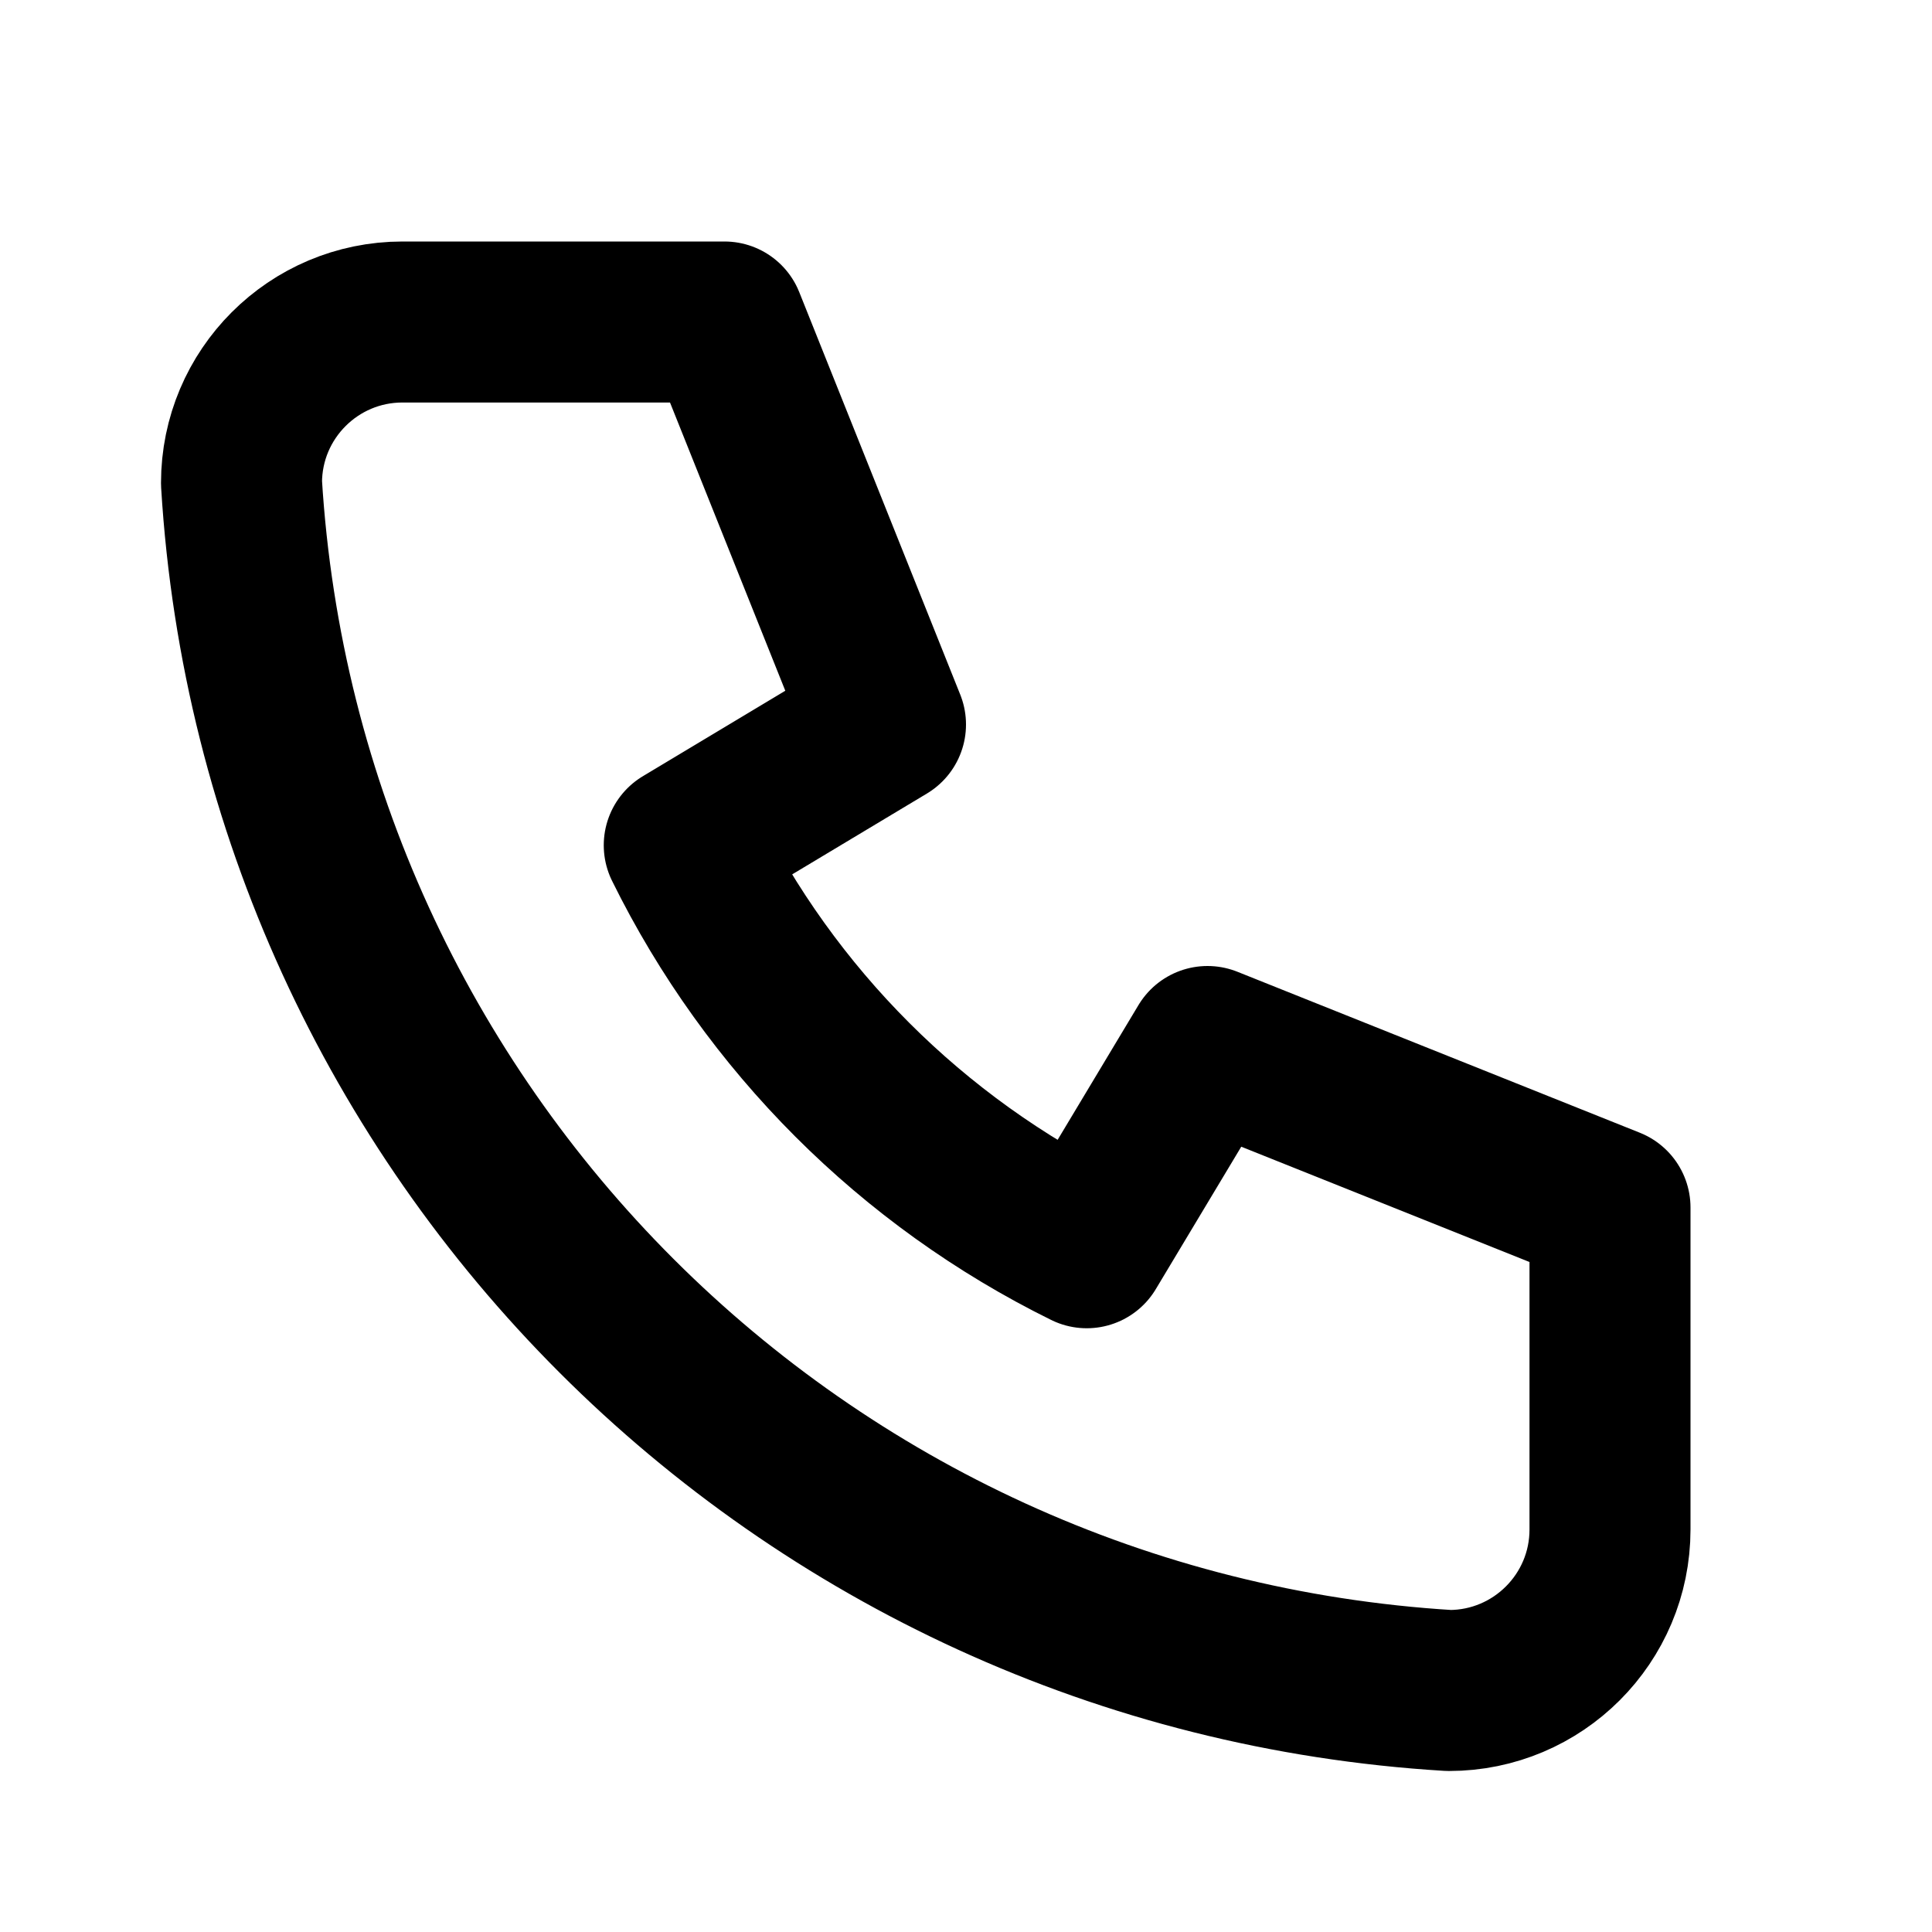
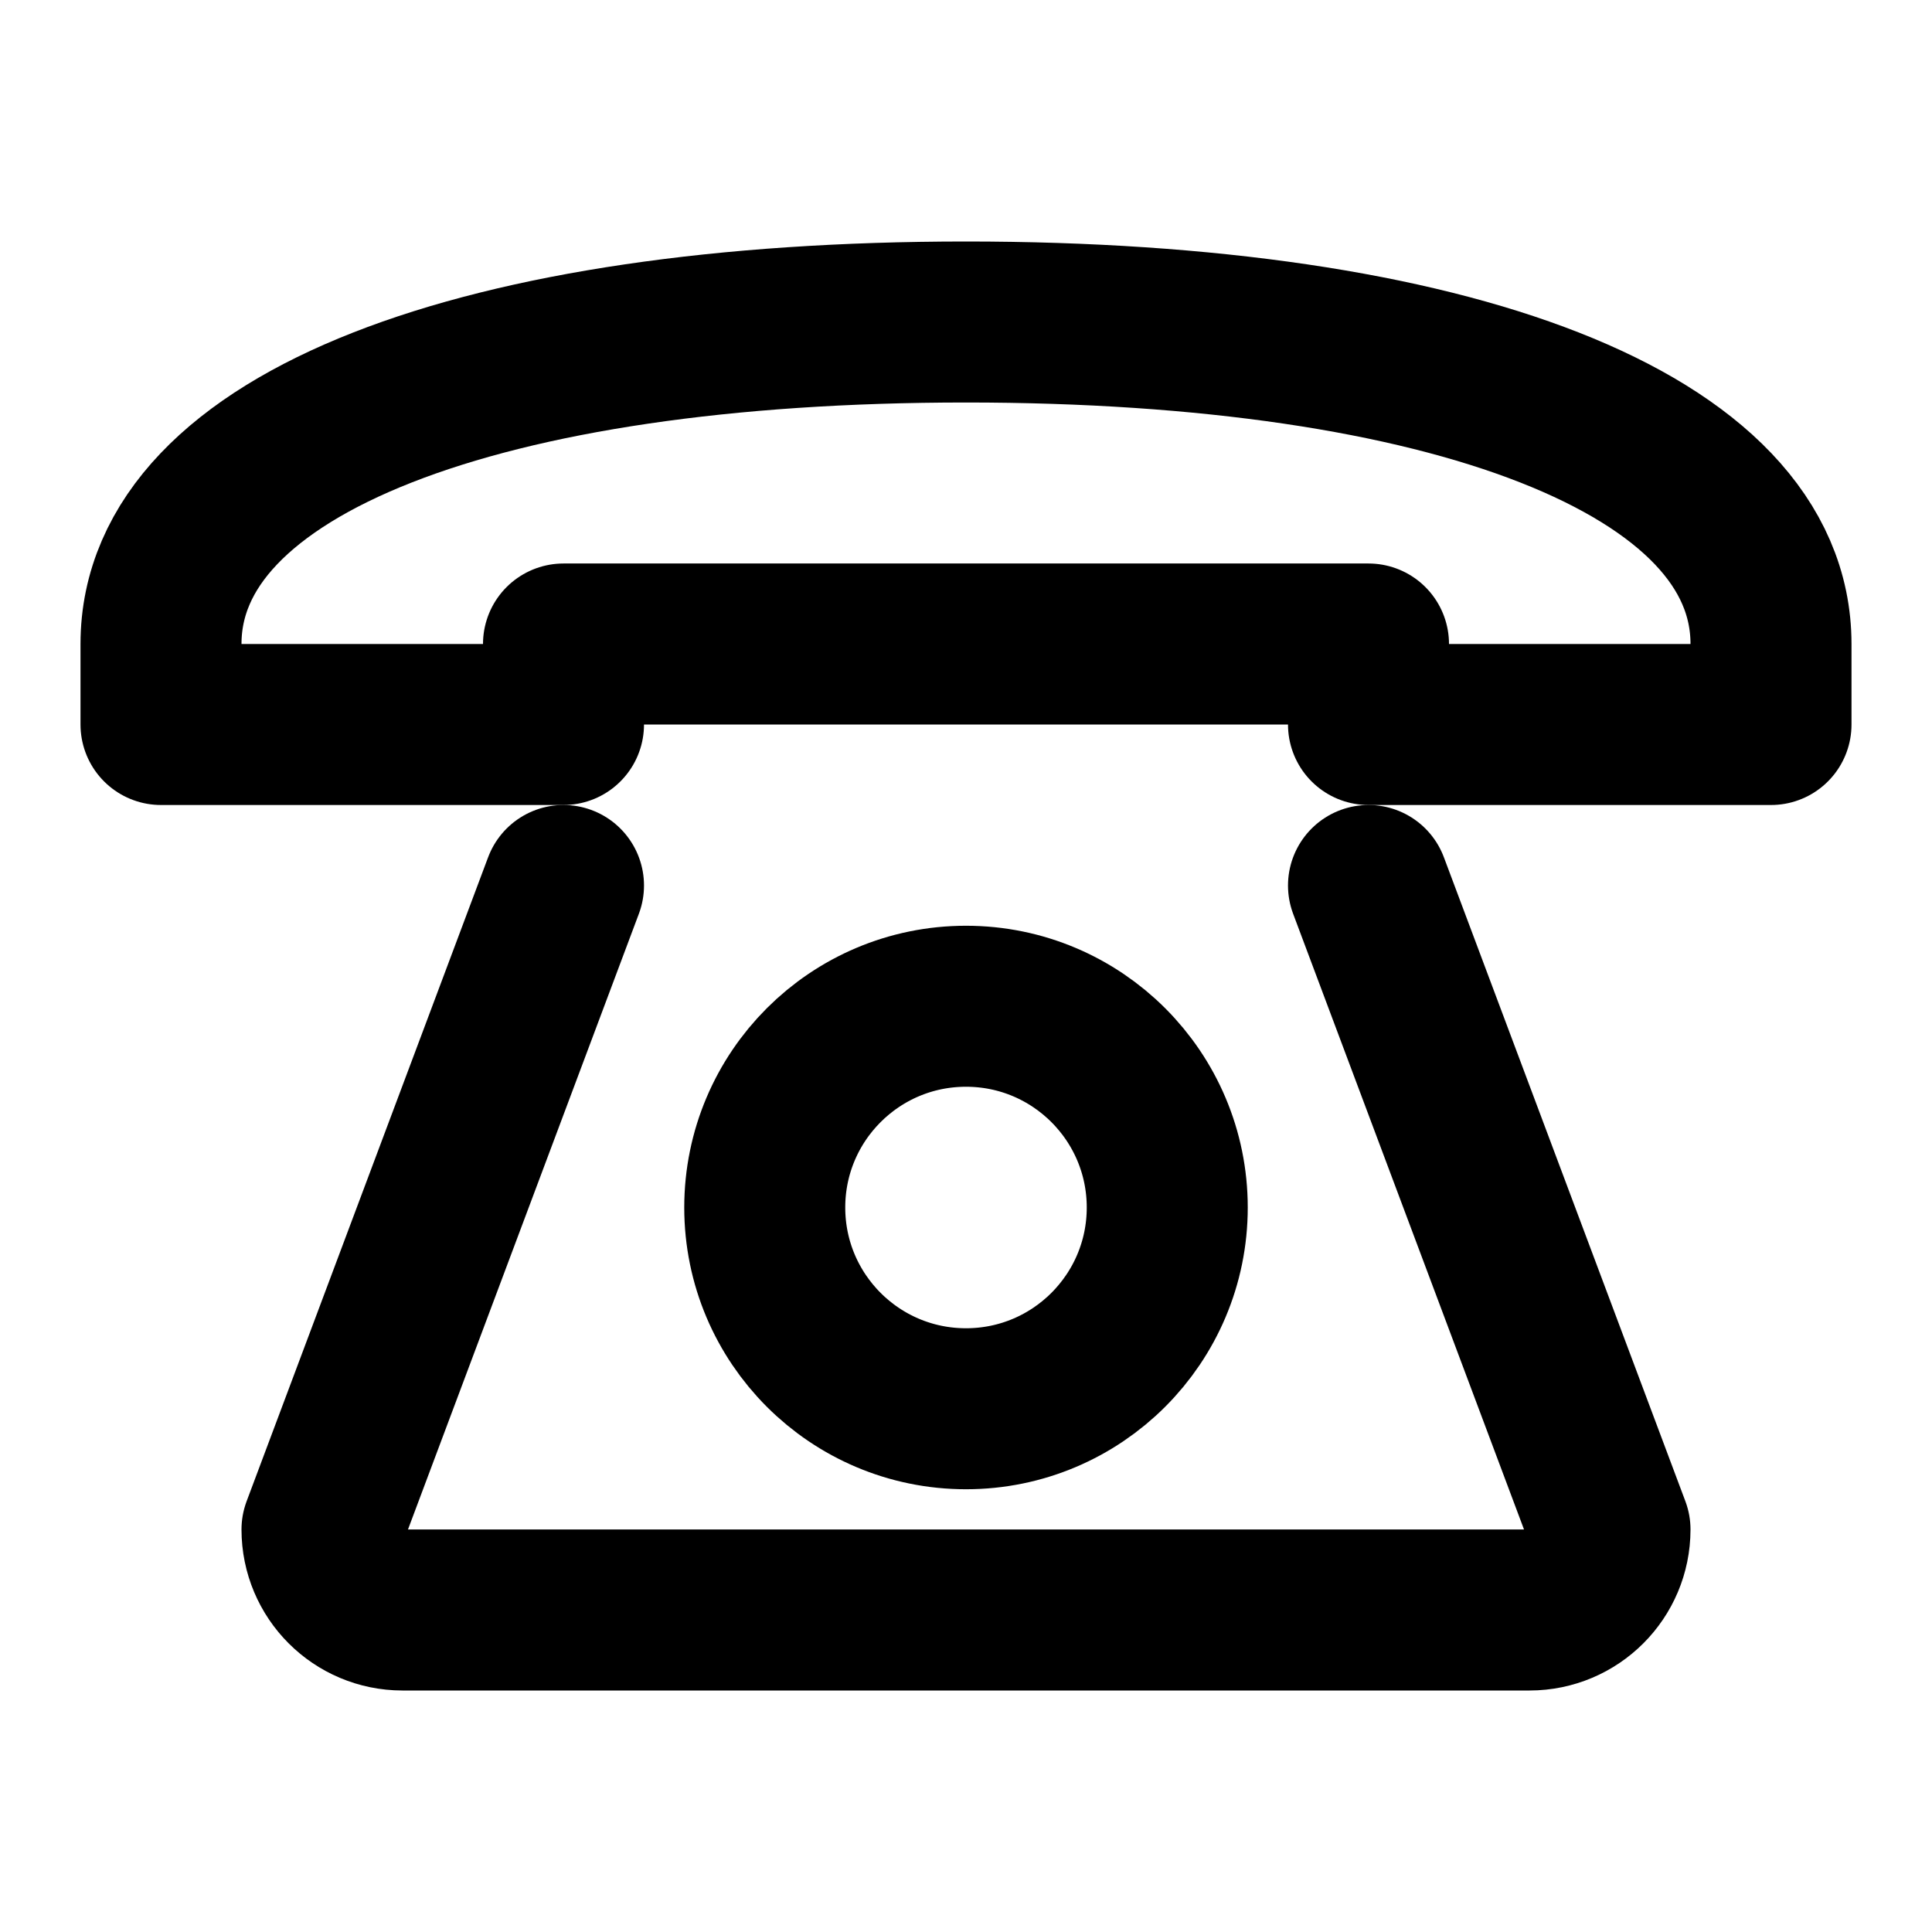
<svg xmlns="http://www.w3.org/2000/svg" viewBox="0 0 24 24" width="14" height="14" fill="none" stroke="currentColor" stroke-width="2" stroke-linecap="round" stroke-linejoin="round">
-   <path d="M5 4h4l2 5-2.5 1.5a11 11 0 0 0 5 5L15 13l5 2v4a2 2 0 0 1-2 2A16 16 0 0 1 3 6a2 2 0 0 1 2-2z" />
+   <path d="M2 9V8c0-2.5 4-4 10-4s10 1.5 10 4v1h-5V8H7v1z" />
+   <path d="M7 11l-3 8a1 1 0 0 0 1 1h14a1 1 0 0 0 1-1l-3-8" />
+   <circle cx="12" cy="15" r="2.5" />
</svg>
